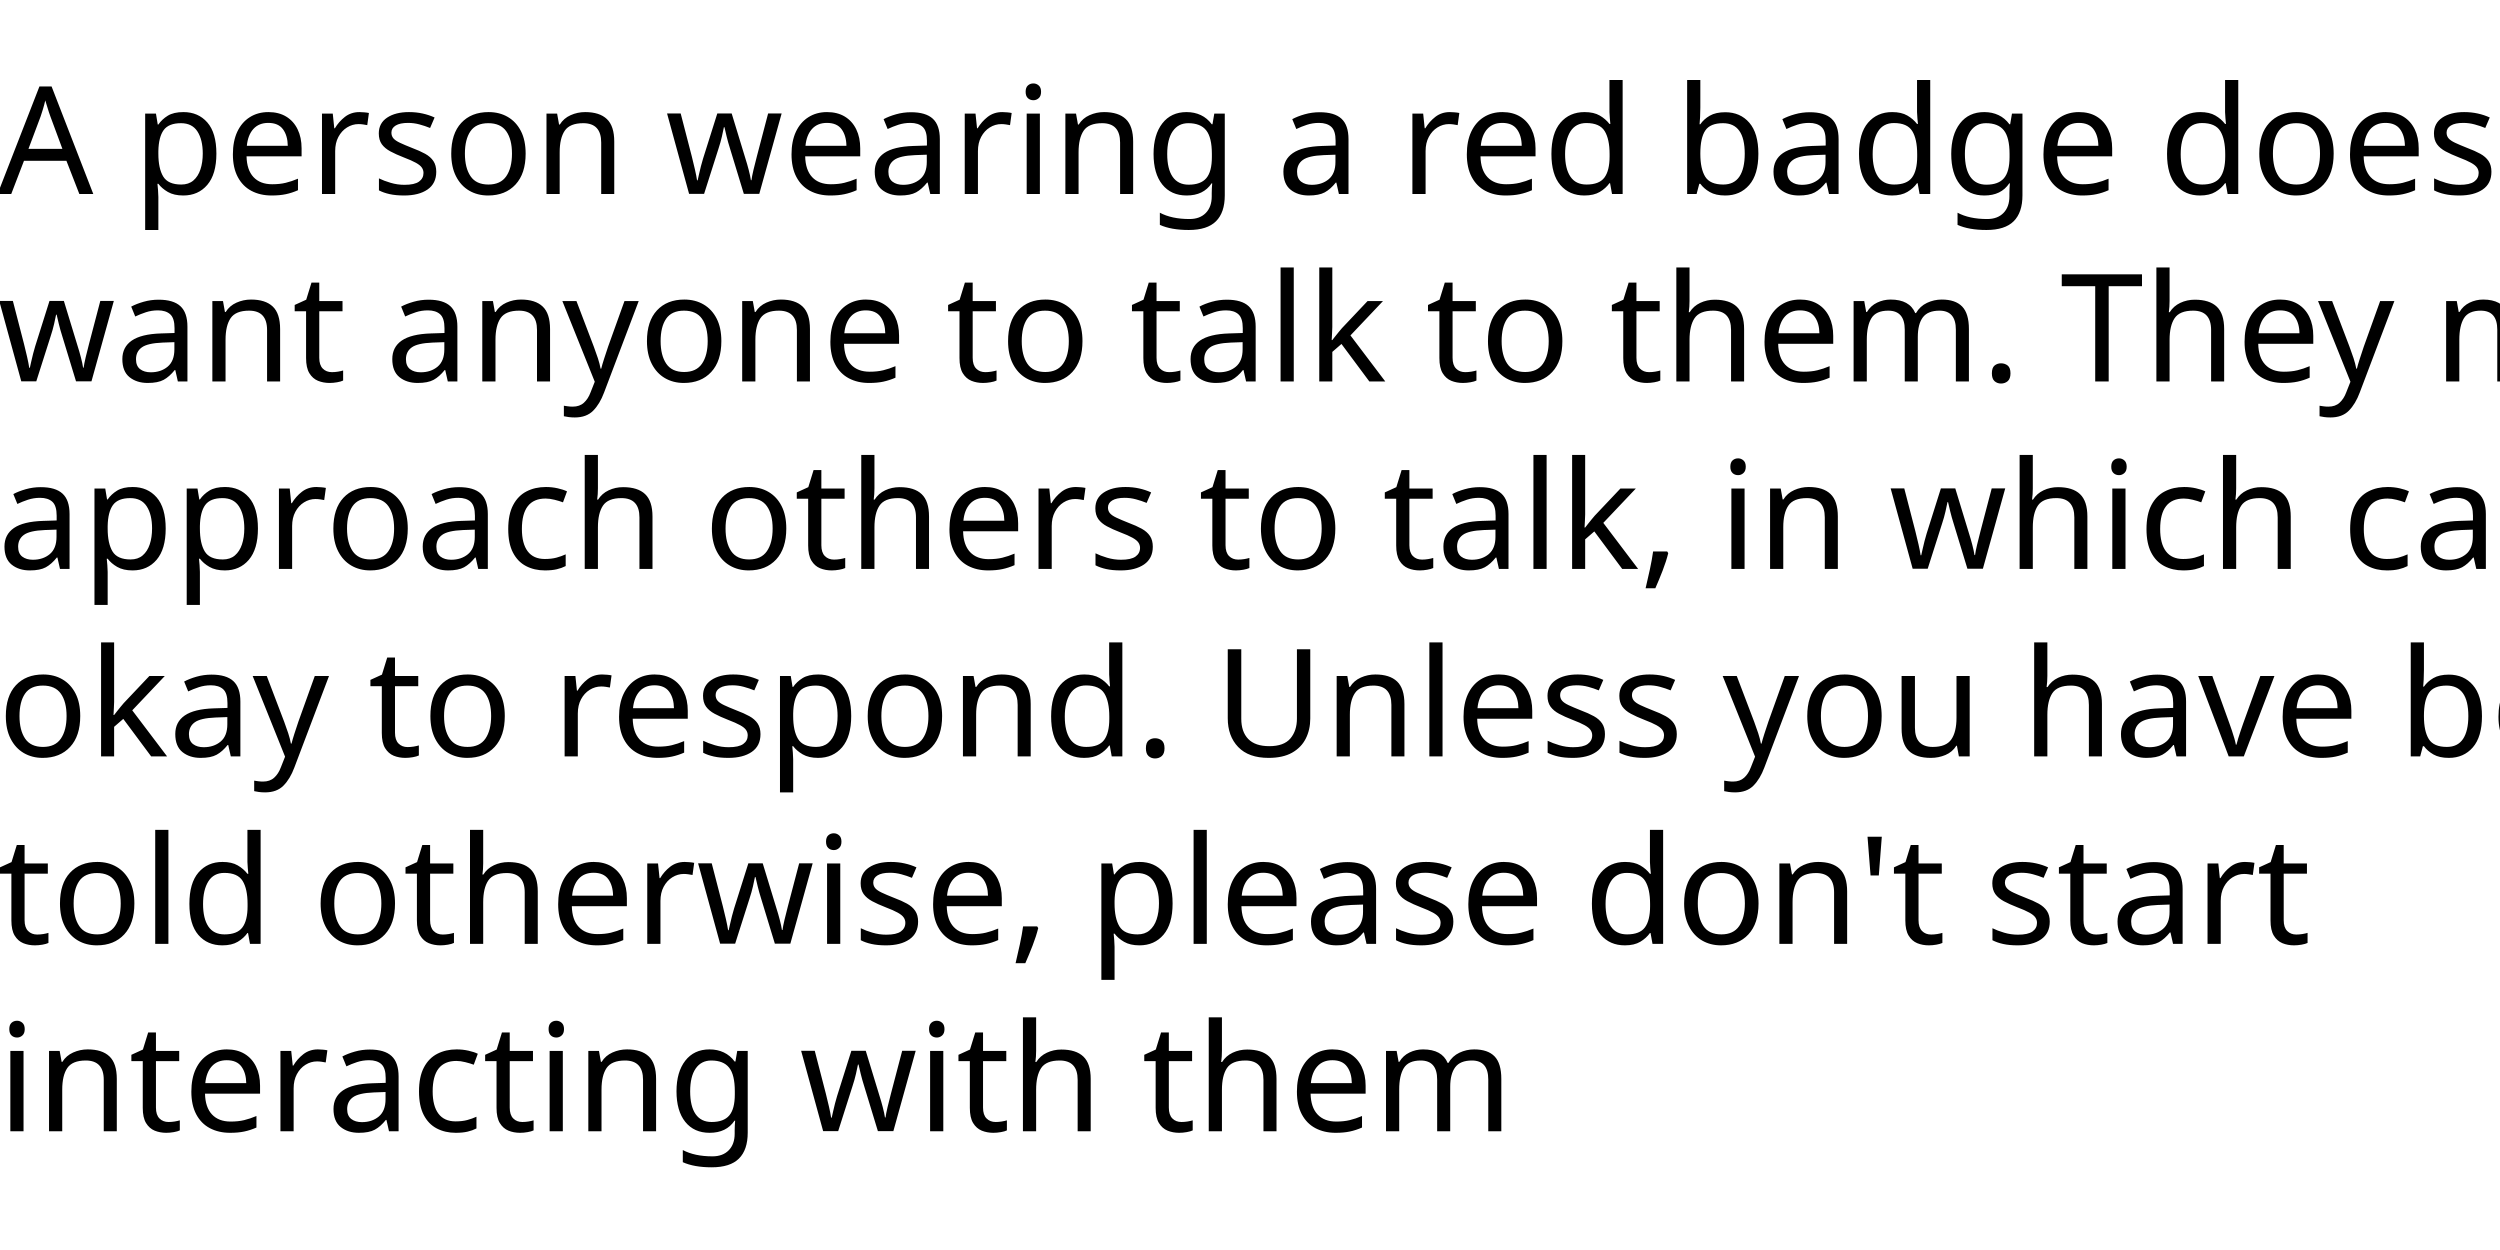
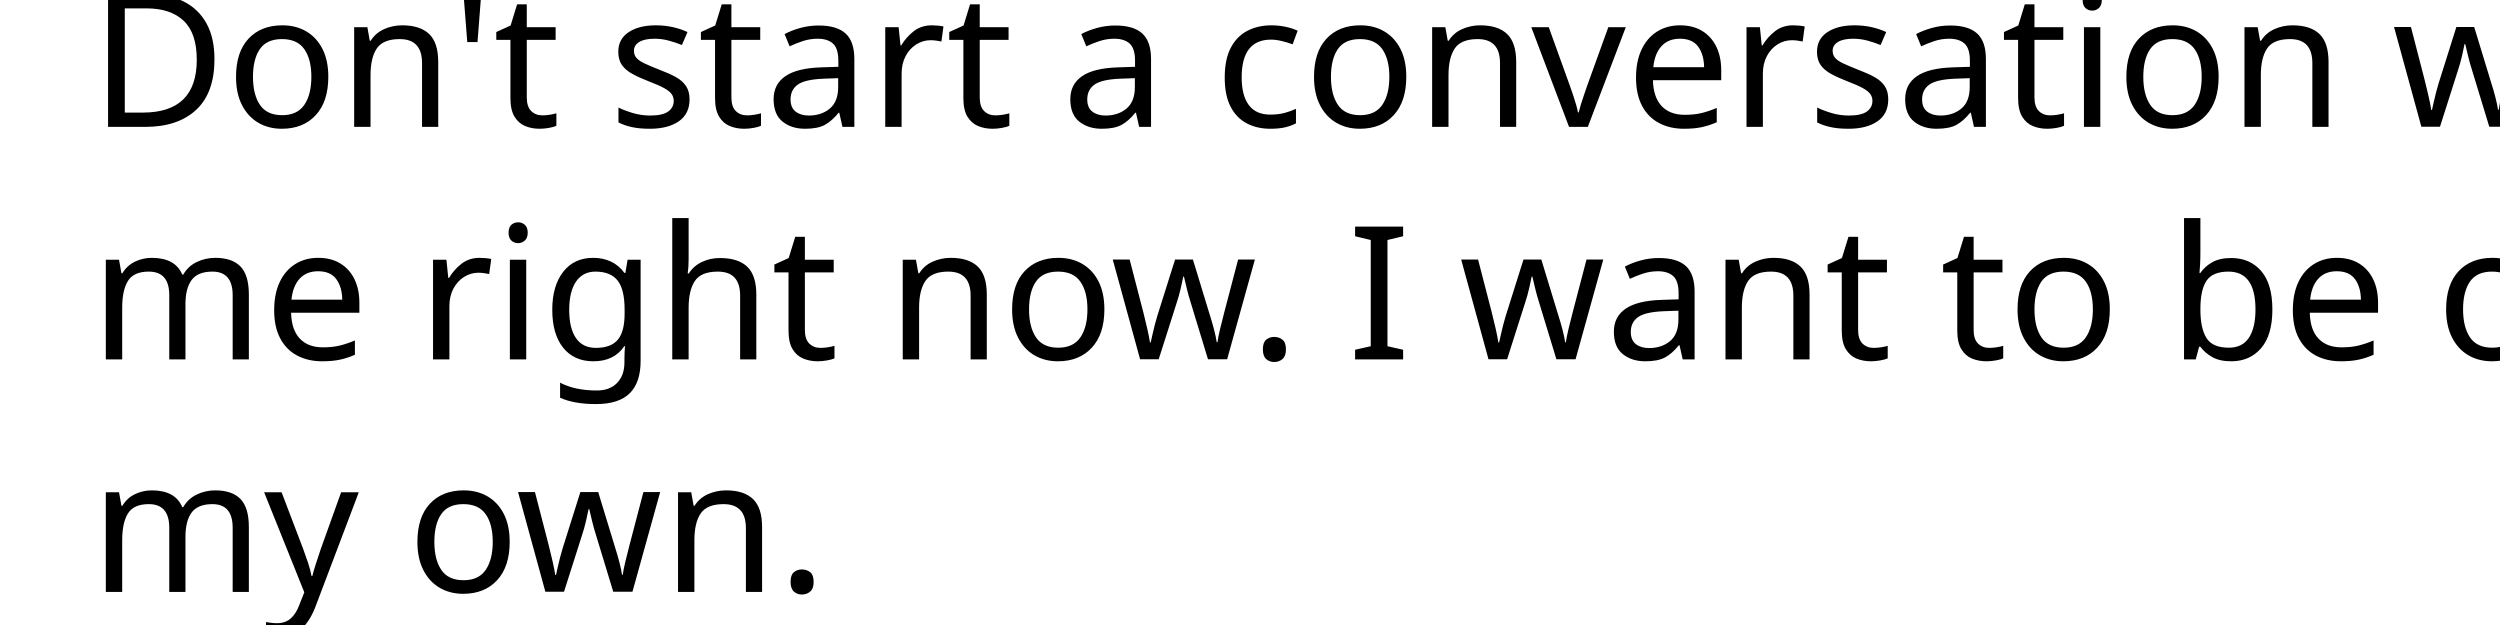
- <svg xmlns="http://www.w3.org/2000/svg" width="4096" height="2048" viewBox="0 0 1083.733 541.867" version="1.1" id="svg5">
+ <svg xmlns="http://www.w3.org/2000/svg" width="4096" height="1024" viewBox="0 0 1083.733 270.933" version="1.1" id="svg5">
  <defs id="defs2" />
  <g id="layer1" transform="translate(-10.90746,-54.11398)">
-     <text xml:space="preserve" style="font-style:normal;font-variant:normal;font-weight:normal;font-stretch:normal;font-size:65.011px;line-height:1.25;font-family:Calibri;-inkscape-font-specification:'Calibri, Normal';font-variant-ligatures:normal;font-variant-caps:normal;font-variant-numeric:normal;font-variant-east-asian:normal;letter-spacing:0px;word-spacing:0px;stroke-width:1.524" x="9.86" y="138.203" id="text12372">
-       <tspan id="tspan16442" x="9.86" y="138.203" style="stroke-width:1.524">A person wearing a red badge does not</tspan>
-       <tspan id="tspan16444" x="9.86" y="219.467" style="stroke-width:1.524">want anyone to talk to them. They may</tspan>
-       <tspan id="tspan16446" x="9.86" y="300.732" style="stroke-width:1.524">approach others to talk, in which case it's</tspan>
-       <tspan id="tspan16448" x="9.86" y="381.996" style="stroke-width:1.524">okay to respond. Unless you have been</tspan>
-       <tspan id="tspan16450" x="9.86" y="463.26" style="stroke-width:1.524">told otherwise, please don't start</tspan>
-       <tspan id="tspan16452" x="9.86" y="544.524" style="stroke-width:1.524">interacting with them</tspan>
+     <text xml:space="preserve" style="font-style:normal;font-variant:normal;font-weight:normal;font-stretch:normal;font-size:80.638px;line-height:1.25;font-family:Calibri;-inkscape-font-specification:'Calibri, Normal';font-variant-ligatures:normal;font-variant-caps:normal;font-variant-numeric:normal;font-variant-east-asian:normal;letter-spacing:0px;word-spacing:0px;stroke-width:1.741" x="49.927" y="109.12" id="text12372">
+       <tspan x="49.927" y="109.12" style="font-size:80.638px;stroke-width:1.741" id="tspan4662">Don't start a conversation with</tspan>
+       <tspan x="49.927" y="209.917" style="font-size:80.638px;stroke-width:1.741" id="tspan11612">me right now. I want to be on</tspan>
+       <tspan x="49.927" y="310.715" style="font-size:80.638px;stroke-width:1.741" id="tspan12580">my own.</tspan>
    </text>
  </g>
</svg>
